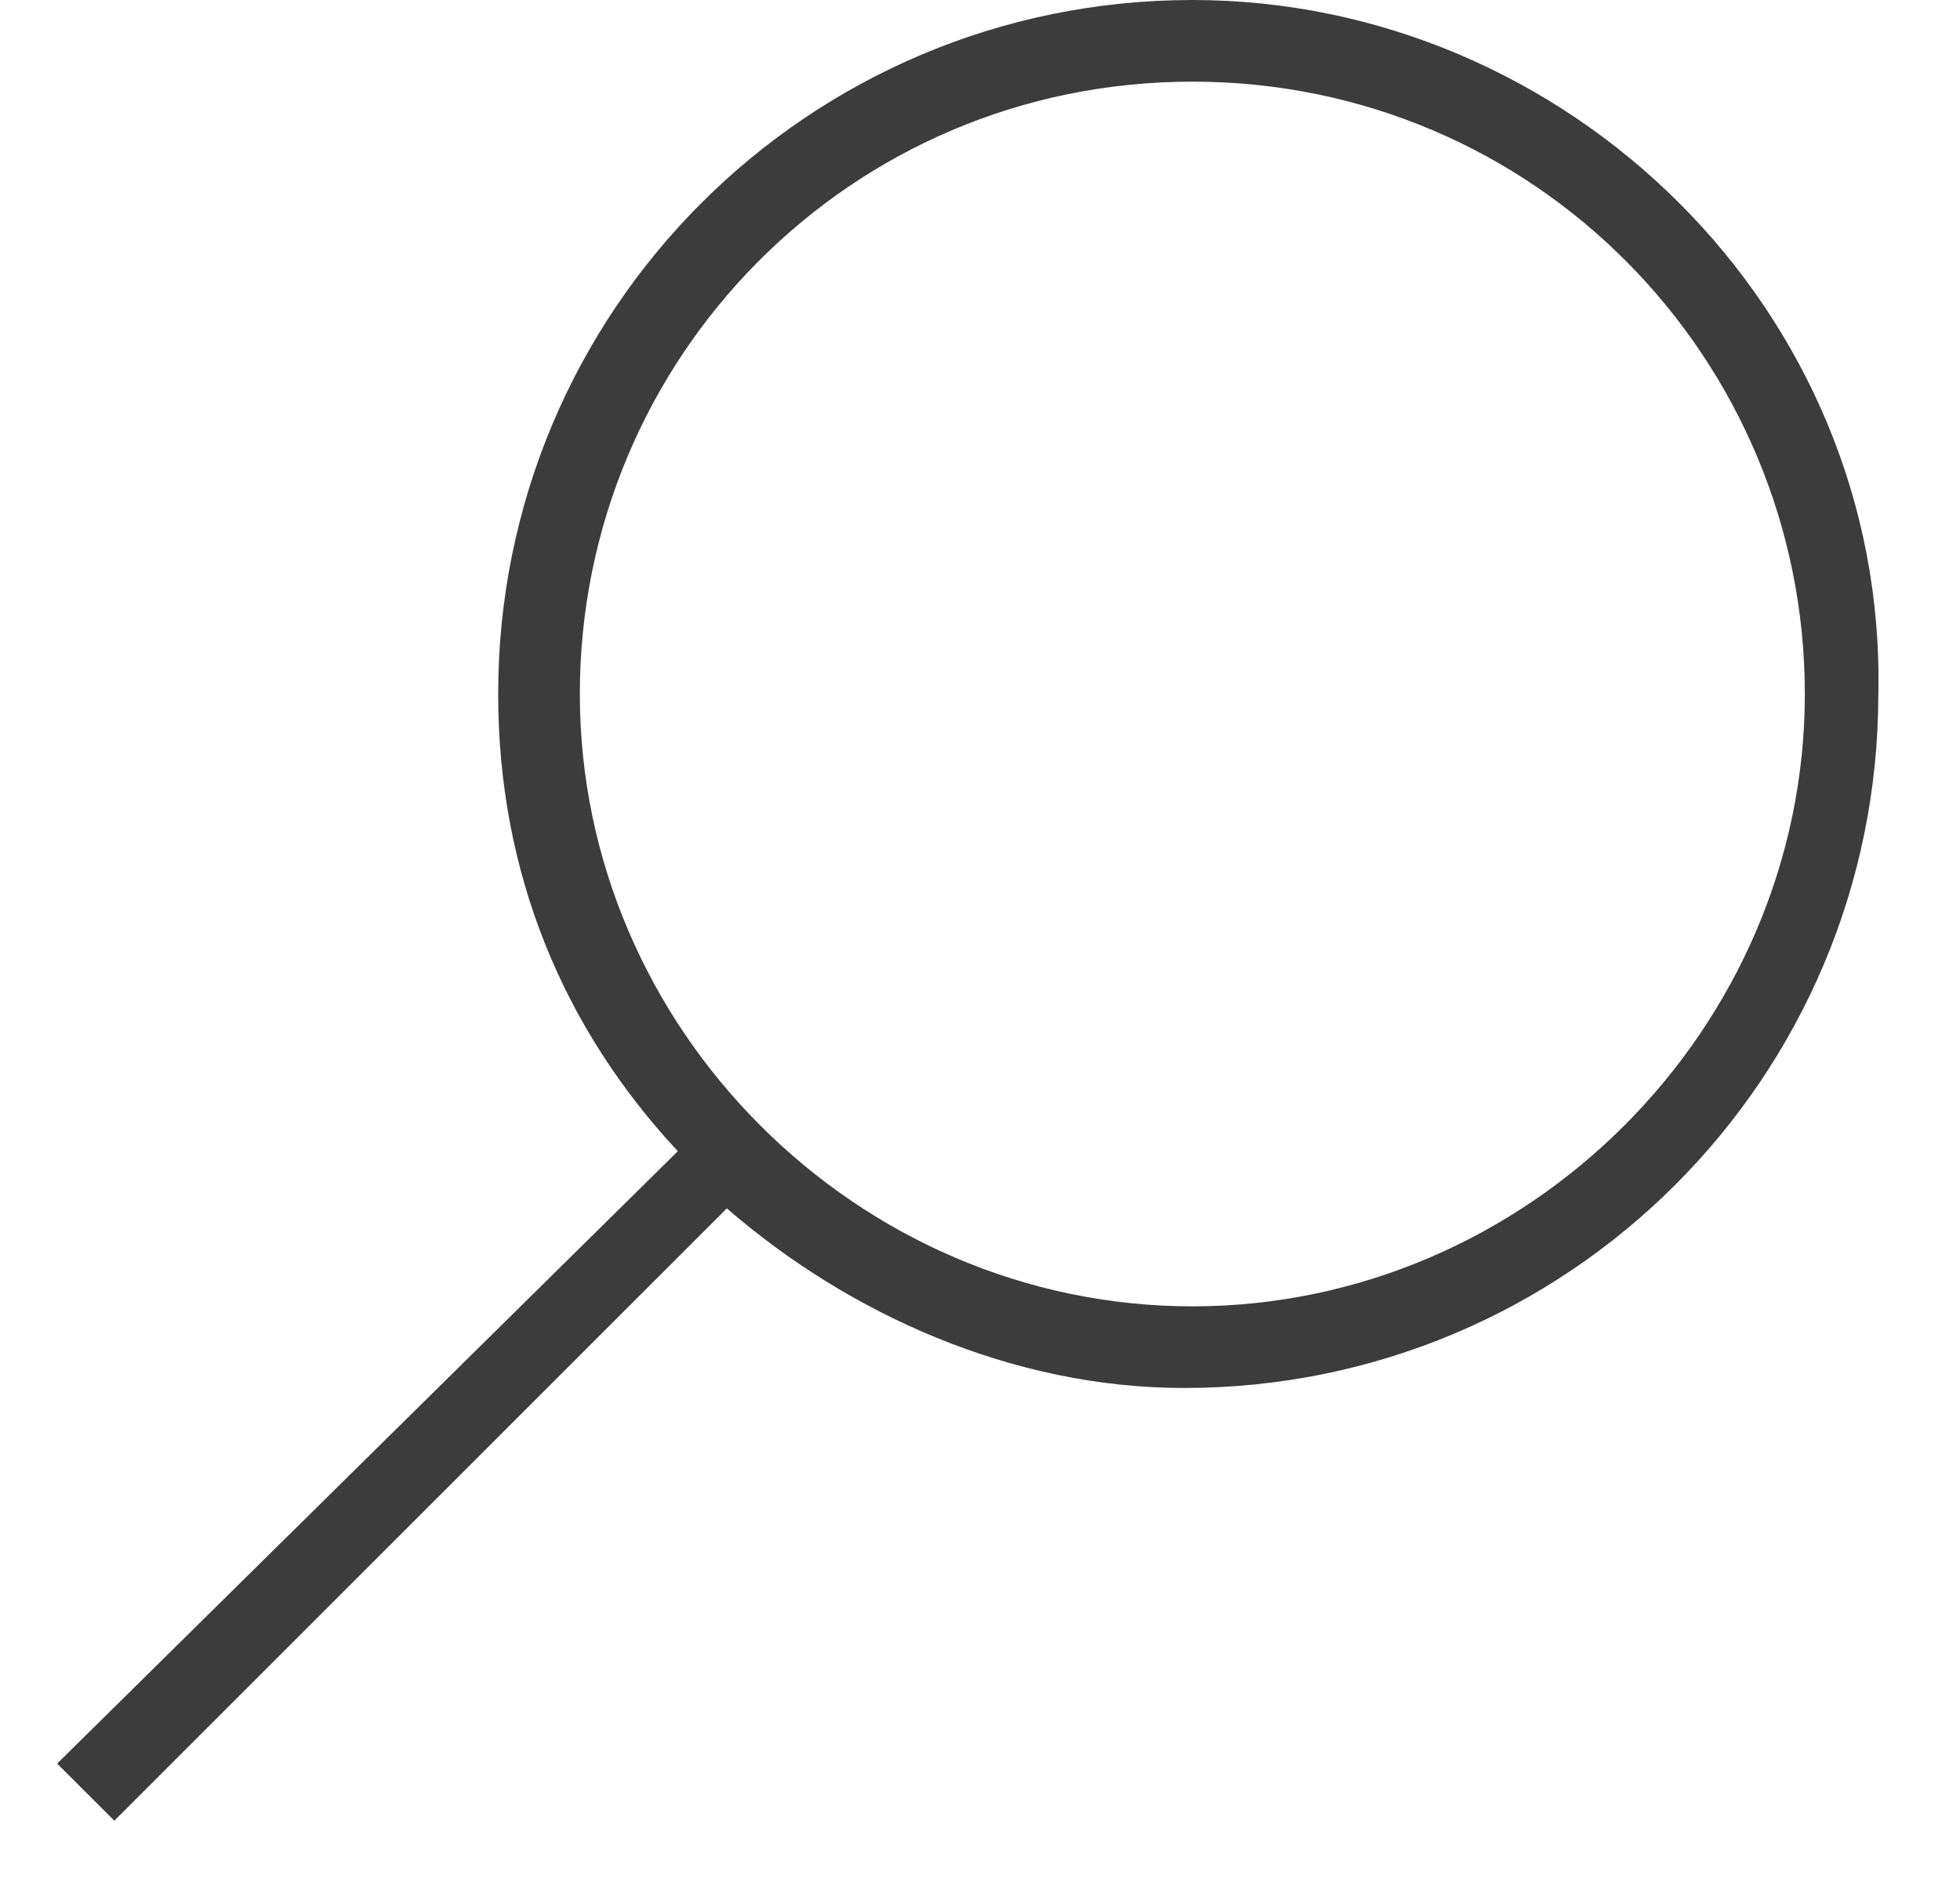
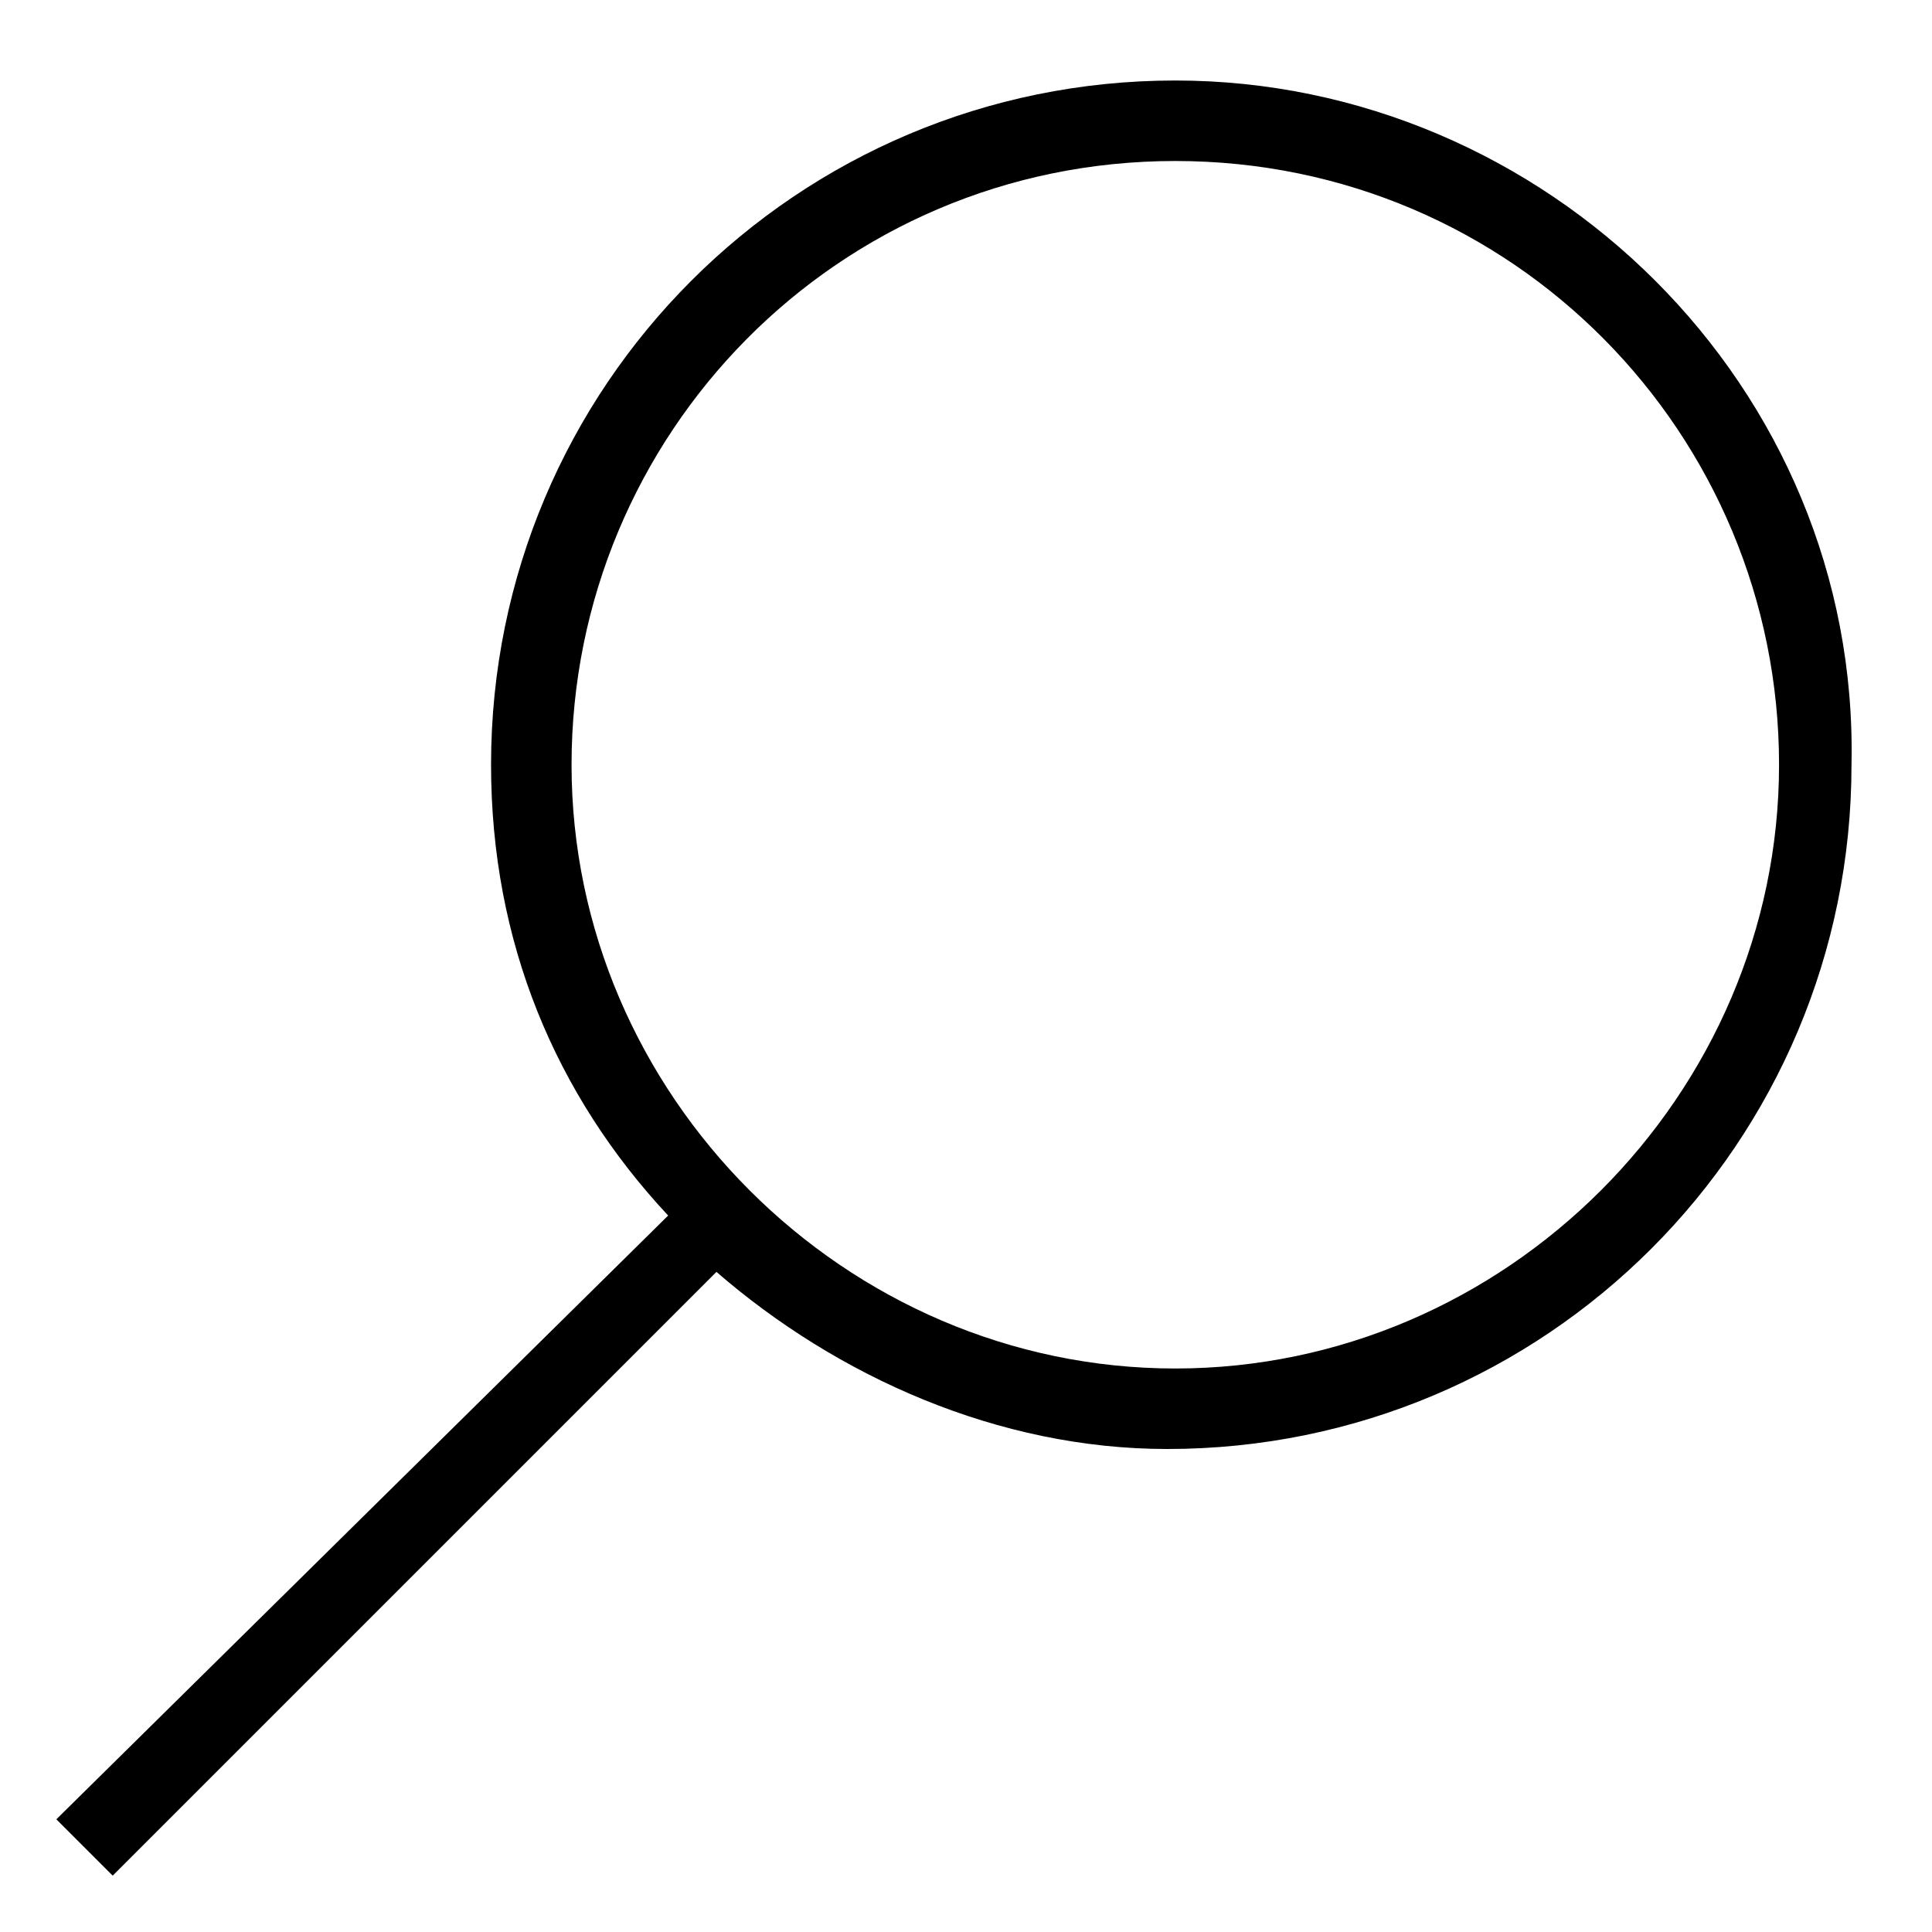
- <svg xmlns="http://www.w3.org/2000/svg" width="24" height="23" viewBox="0 0 24 23" fill="none">
-   <path d="M14.6 0C9.9 0 6.1 3.8 6.1 8.5C6.1 10.7 6.9 12.6 8.3 14.1L0.7 21.6L1.4 22.3L8.9 14.8C10.4 16.1 12.4 17 14.5 17C19.2 17 23 13.2 23 8.5C23.1 3.8 19.2 0 14.6 0ZM14.6 16C10.5 16 7.1 12.6 7.1 8.5C7.1 4.4 10.4 1 14.6 1C18.8 1 22.1 4.4 22.1 8.5C22.1 12.6 18.7 16 14.6 16Z" fill="#3C3C3C" />
+ <svg xmlns="http://www.w3.org/2000/svg" width="24" height="24" viewBox="0 0 24 24" fill="none">
+   <path class="WindowText" fill="Black" d="M14.6 1C9.9 1 6.1 4.8 6.1 9.5C6.1 11.7 6.9 13.6 8.3 15.1L0.7 22.6L1.4 23.3L8.9 15.8C10.4 17.1 12.4 18 14.5 18C19.2 18 23 14.2 23 9.5C23.1 4.8 19.2 1 14.6 1ZM14.6 17C10.5 17 7.1 13.6 7.1 9.5C7.1 5.4 10.4 2 14.6 2C18.8 2 22.1 5.4 22.1 9.5C22.1 13.6 18.7 17 14.6 17Z" />
</svg>
